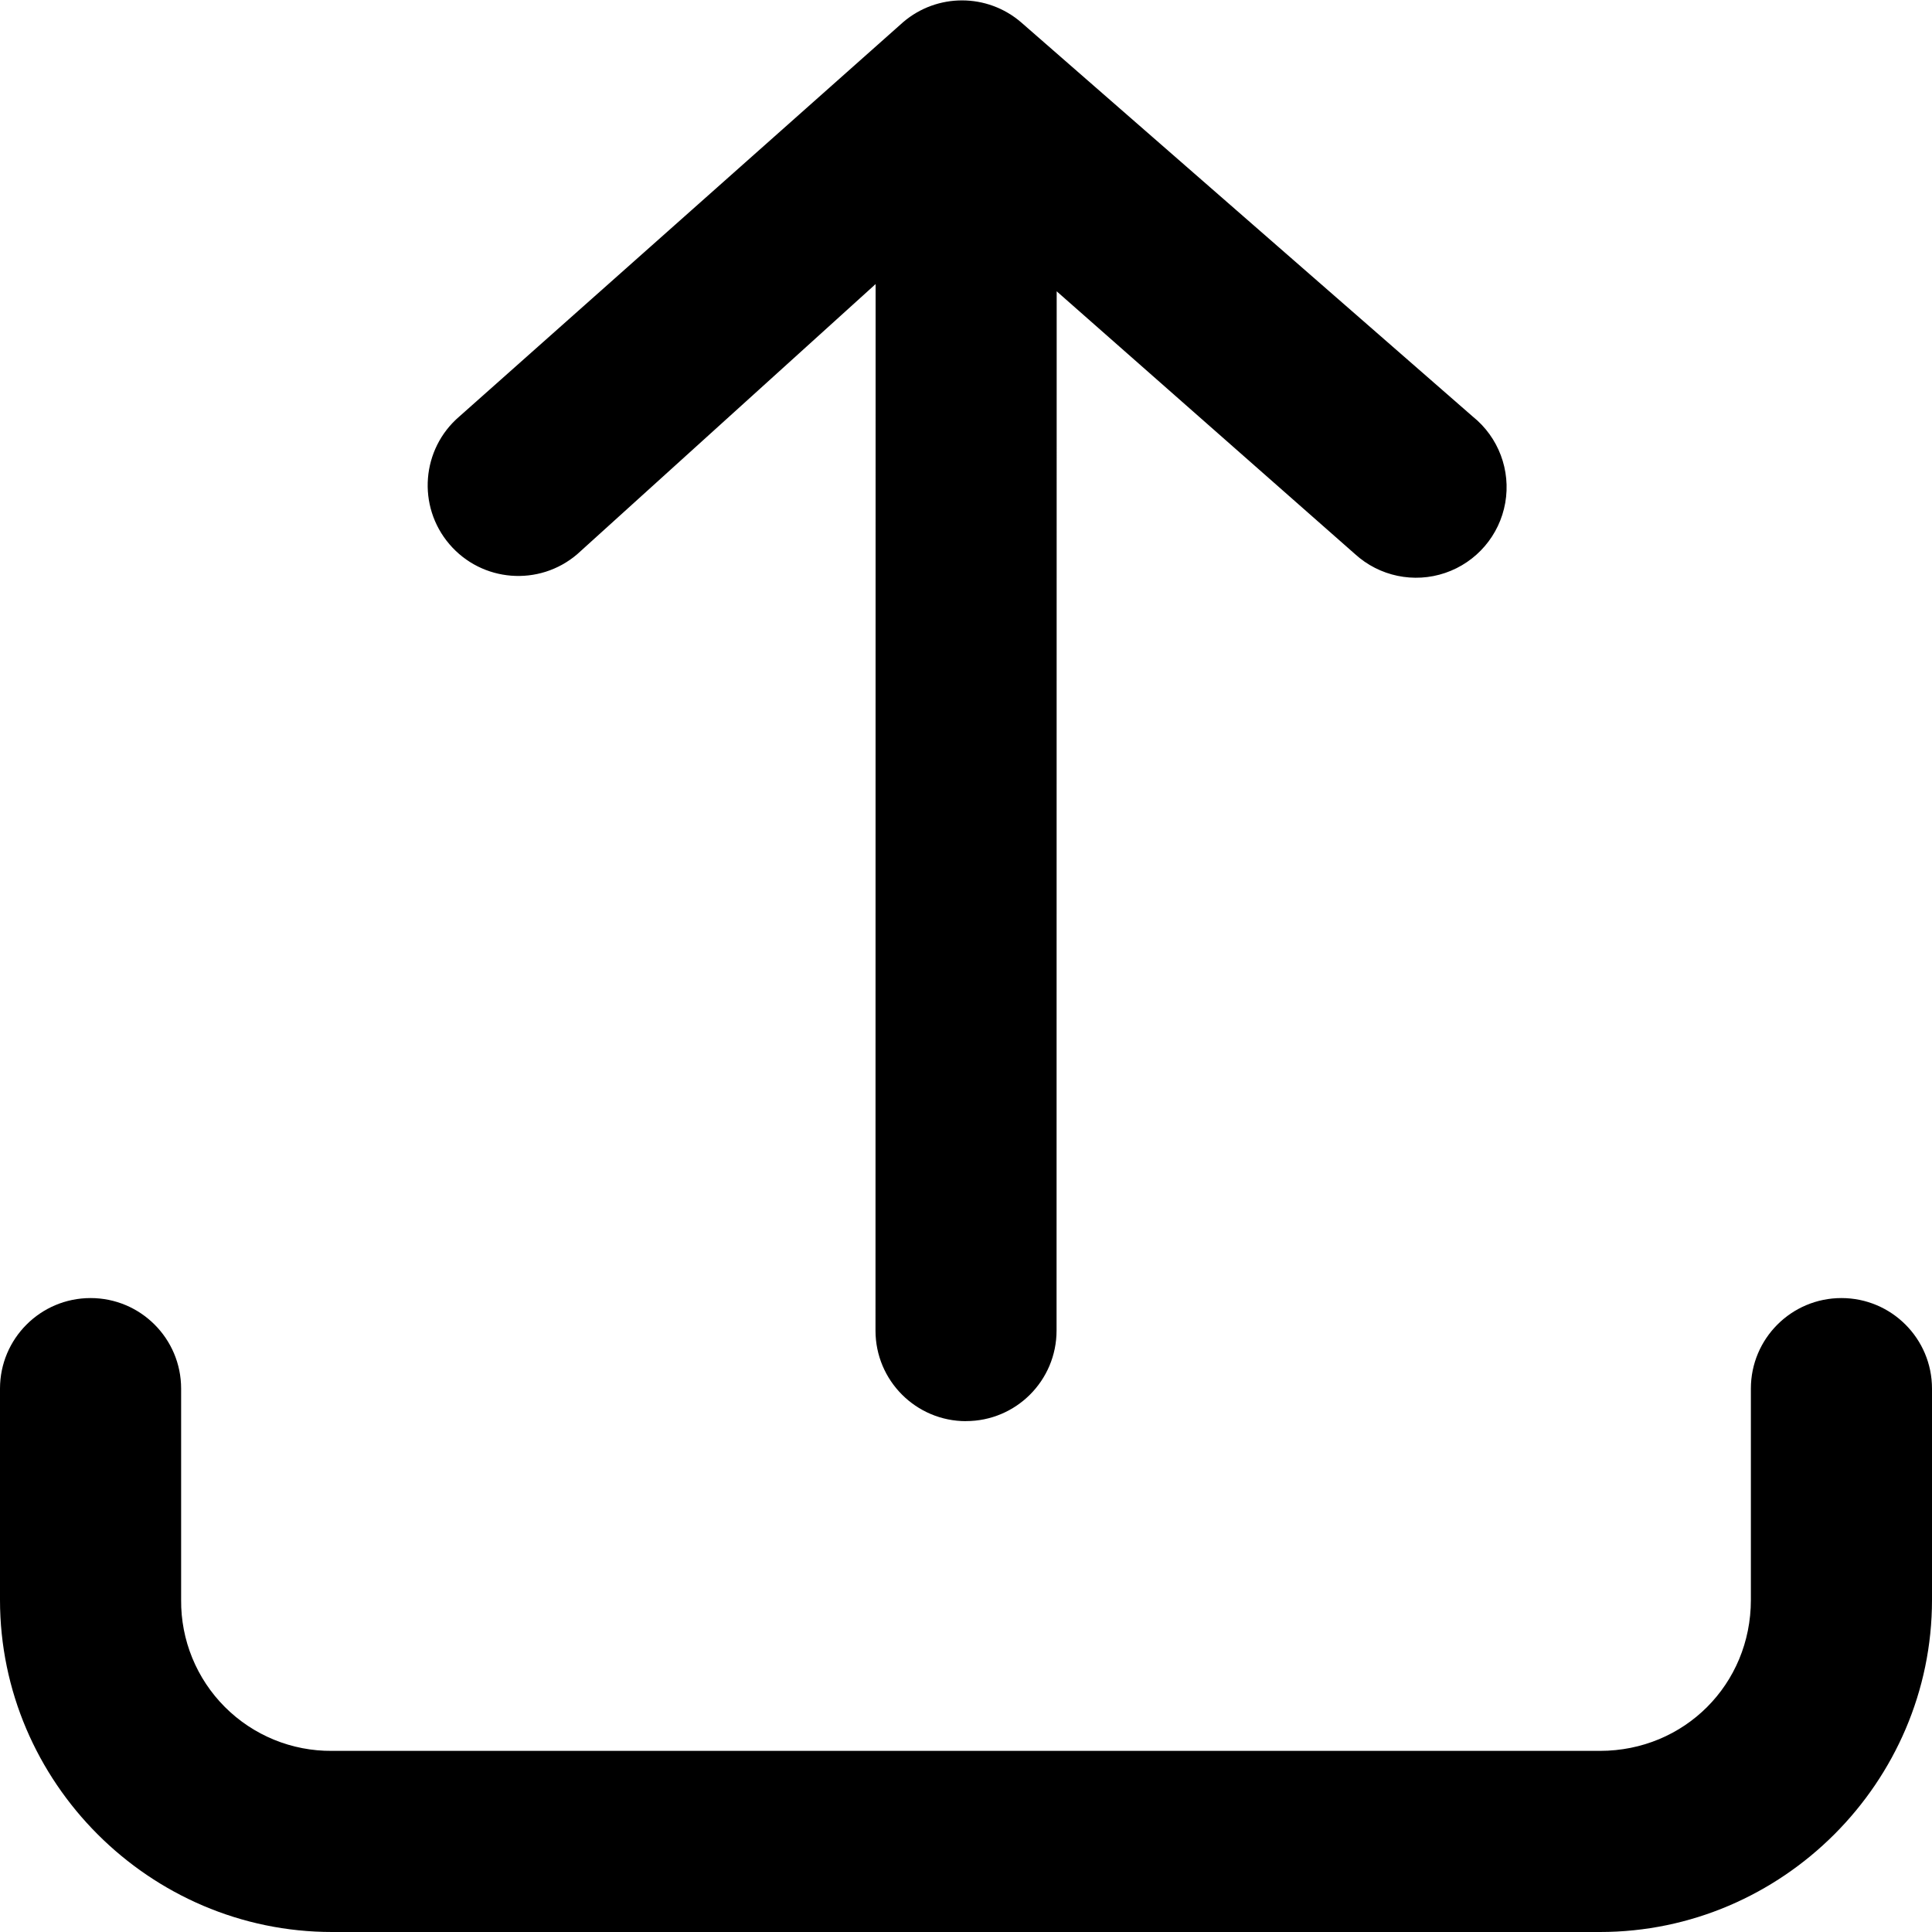
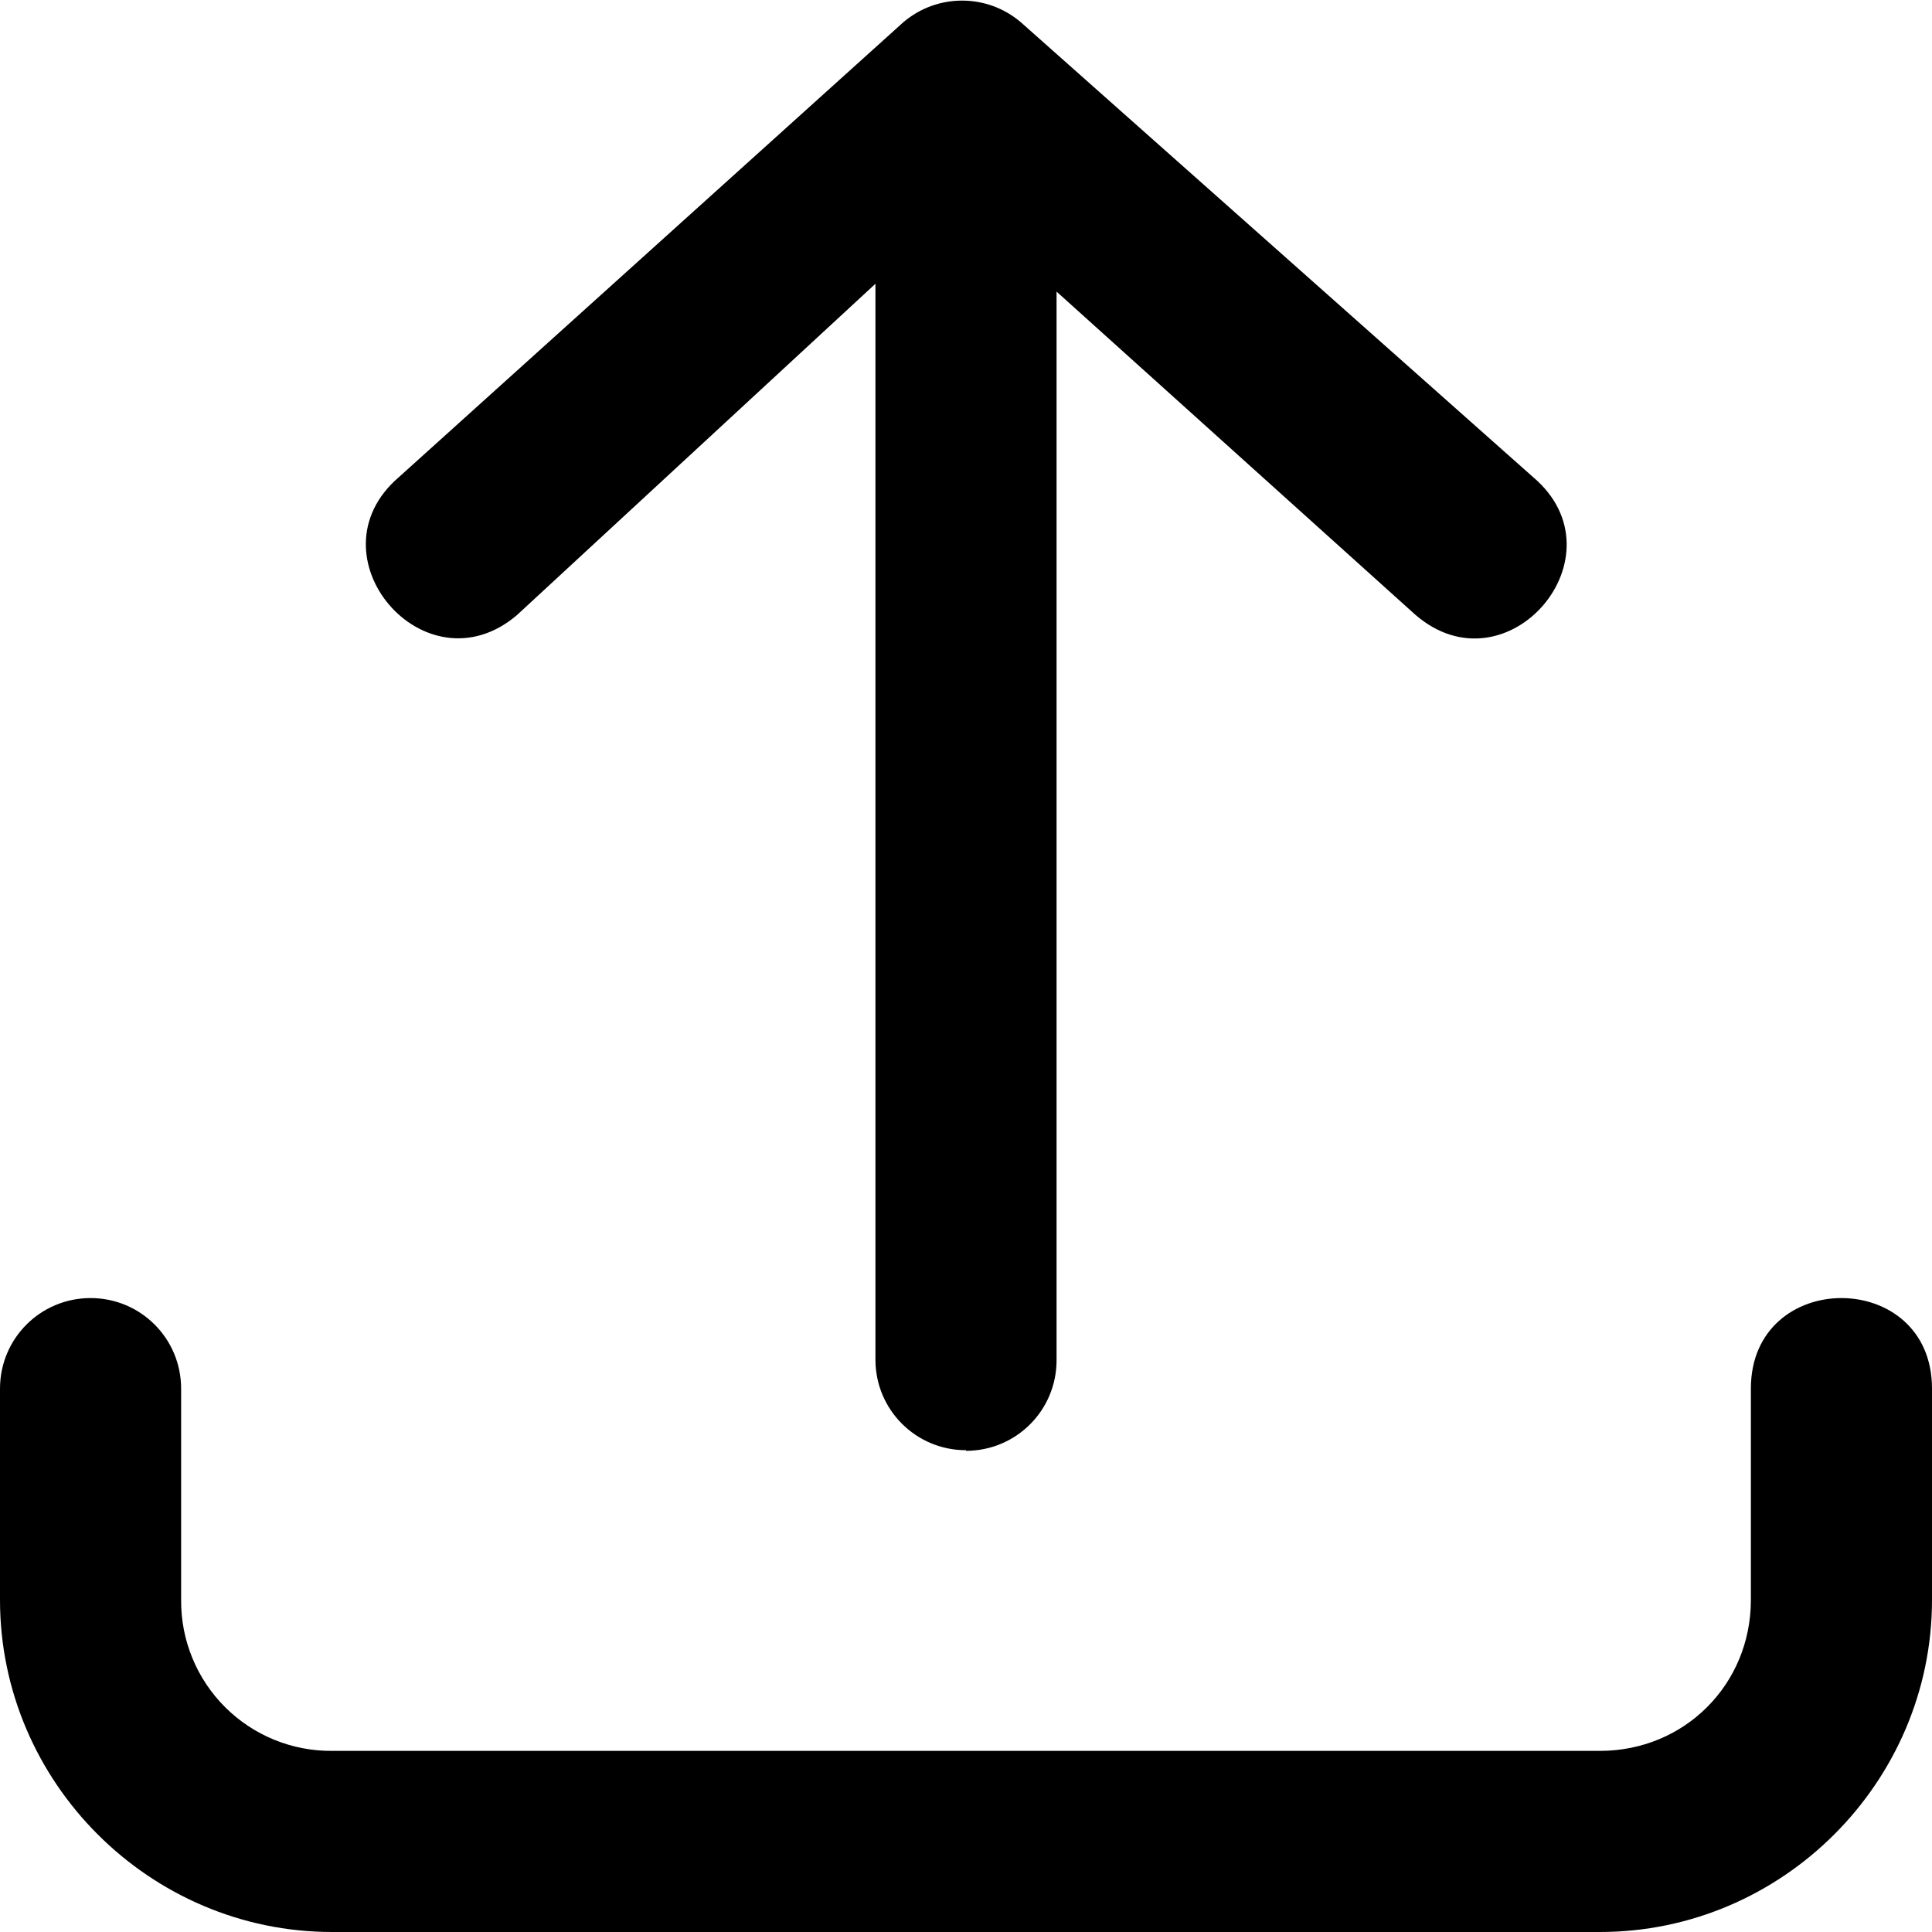
<svg xmlns="http://www.w3.org/2000/svg" viewBox="0 0 32 32">
-   <path d="M16 23.538a1.5 1.5 0 0 0 1.5-1.5l.002-17.213 4.941 4.352A1.5 1.5 0 1 0 24.394 6.9L16.913.37A1.5 1.5 0 0 0 14.96.366L7.61 6.897A1.5 1.5 0 1 0 9.56 9.18l4.943-4.475-.002 17.334a1.5 1.5 0 0 0 1.5 1.5zM1.5 21.5A1.5 1.5 0 0 0 0 23v3.5C0 29.52 2.48 32 5.5 32h21c3.02 0 5.5-2.48 5.5-5.5V23a1.5 1.5 0 0 0-3 0v3.5c0 1.398-1.102 2.5-2.5 2.5h-21A2.478 2.478 0 0 1 3 26.5V23a1.5 1.5 0 0 0-1.5-1.5Z" color="#000" style="-inkscape-stroke:none" />
+   <path d="M16 24.03c.83 0 1.5-.67 1.5-1.5V4.83l5.94 5.35c1.52 1.32 3.49-.98 1.95-2.28L16.91.37a1.5 1.5 0 0 0-1.95 0L6.61 7.9c-1.52 1.3.43 3.58 1.95 2.29L14.5 4.7v17.82c0 .83.67 1.5 1.5 1.5zM1.5 21.5c-.83 0-1.5.67-1.5 1.5v3.5C0 29.52 2.48 32 5.5 32h21c3.02 0 5.5-2.48 5.5-5.5V23c0-2-3-2-3 0v3.5c0 1.4-1.1 2.5-2.5 2.5h-21A2.48 2.48 0 0 1 3 26.5V23c0-.83-.67-1.5-1.5-1.5Z" color="#000" style="-inkscape-stroke:none" />
</svg>
